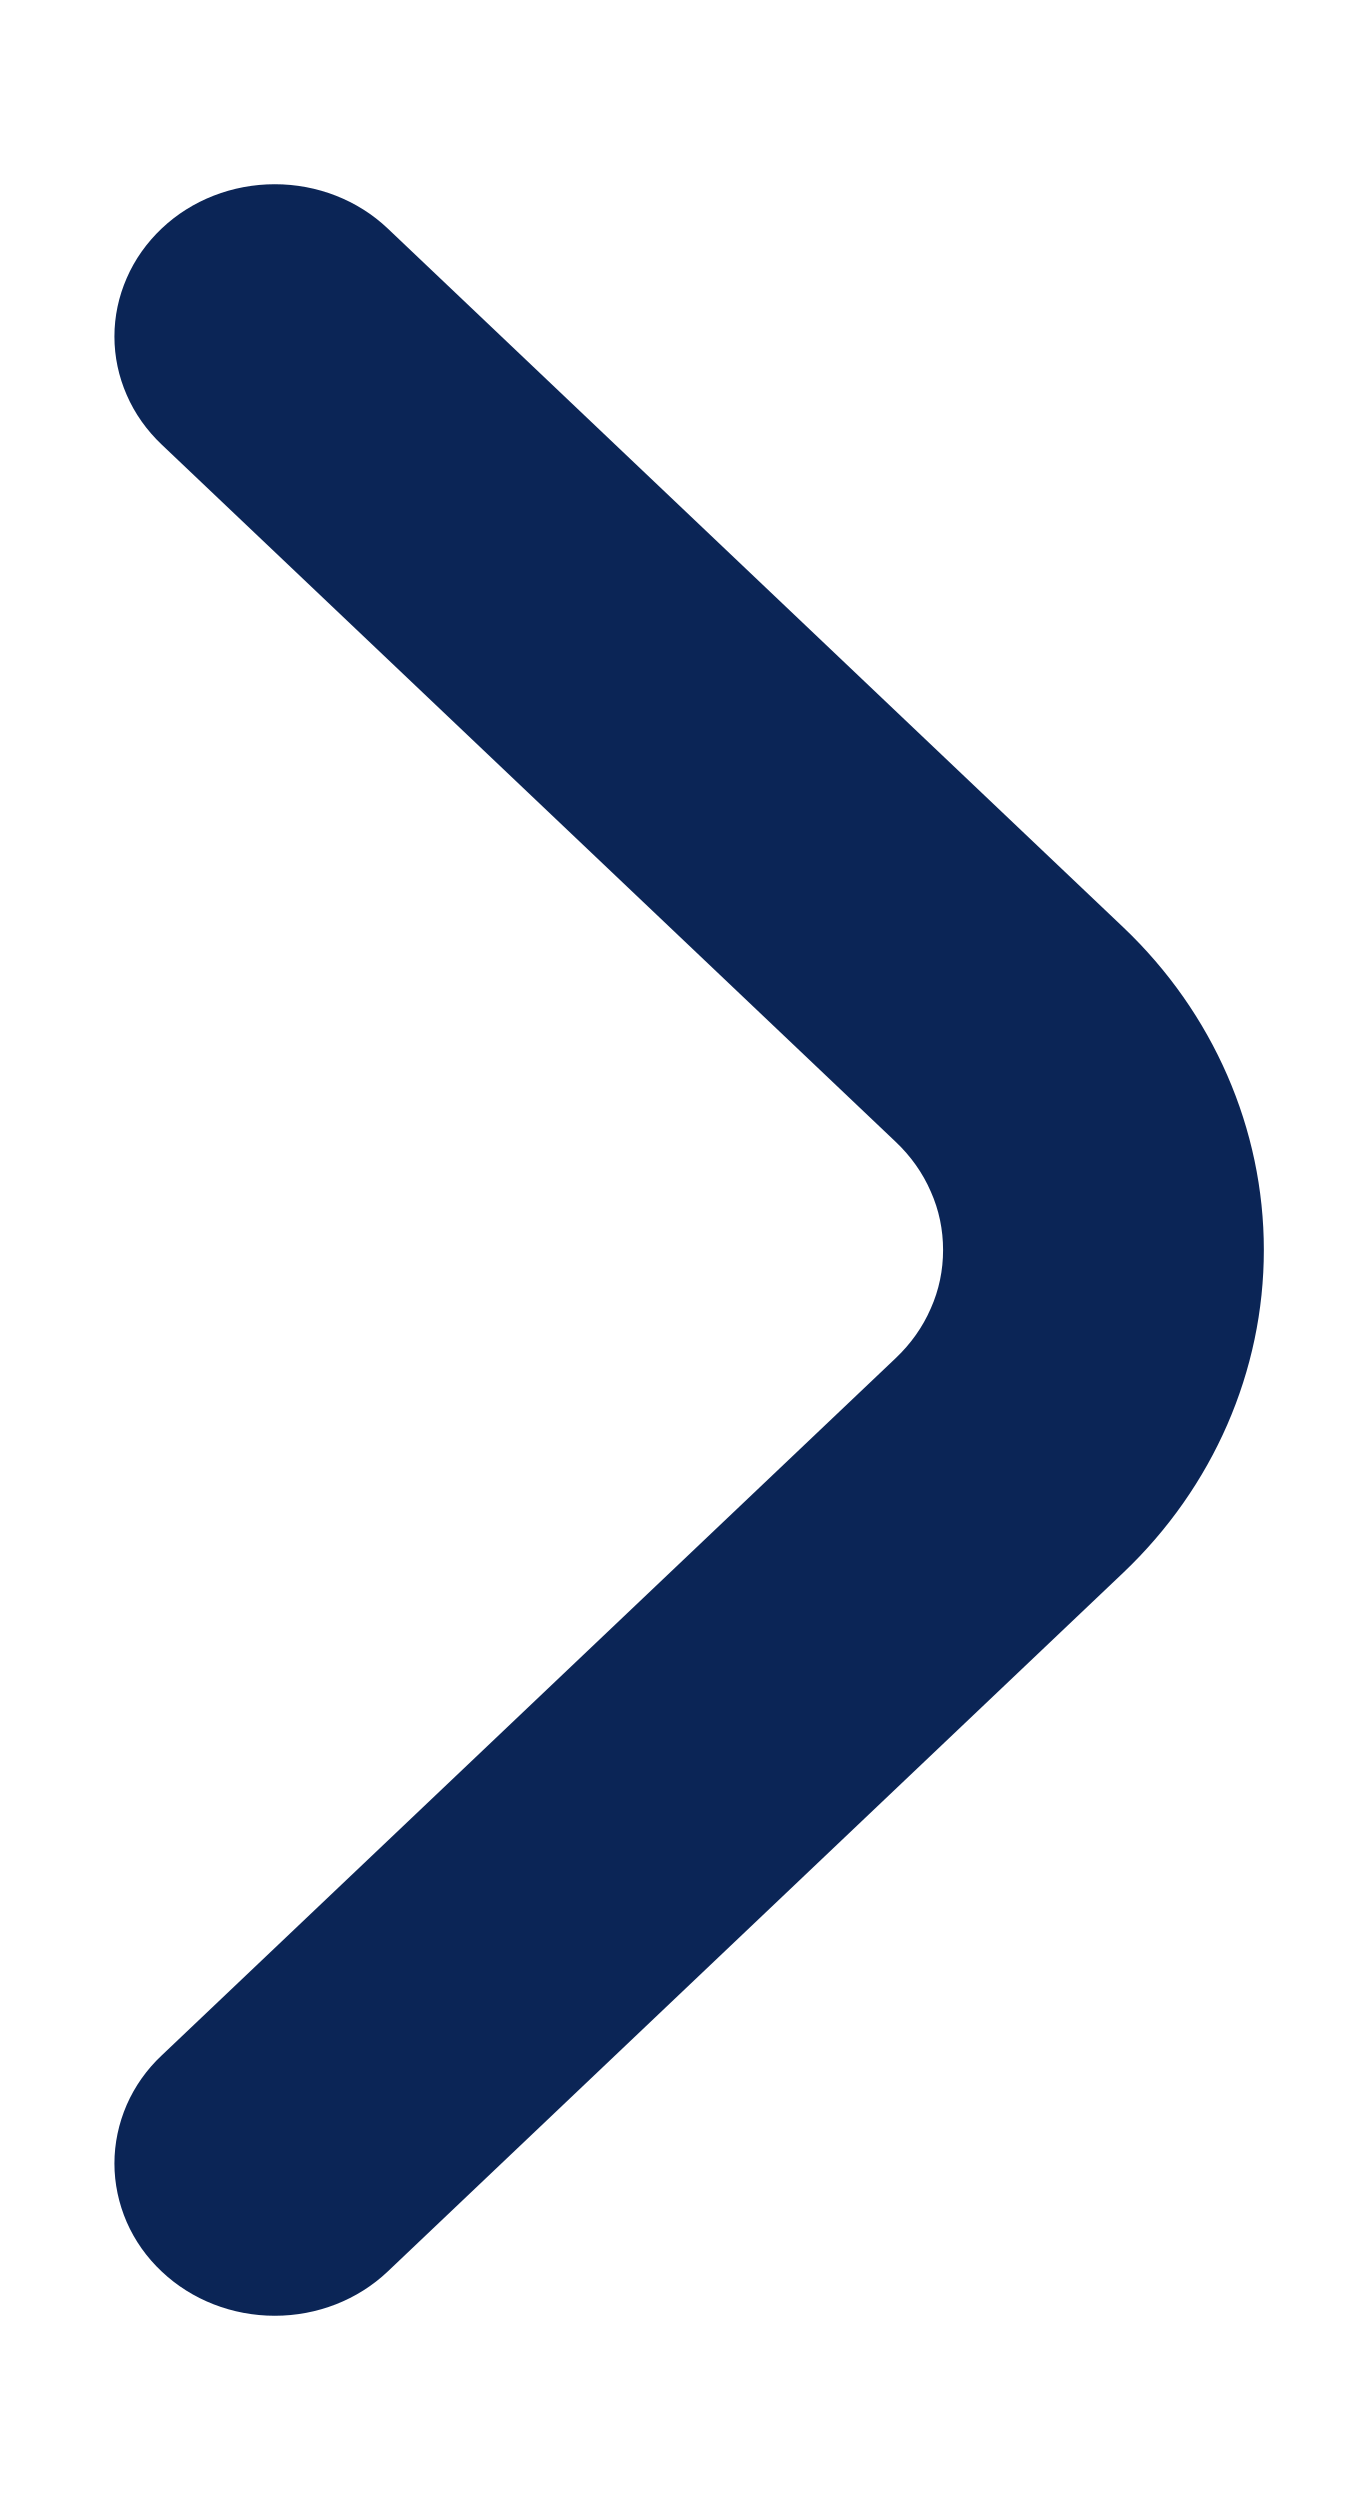
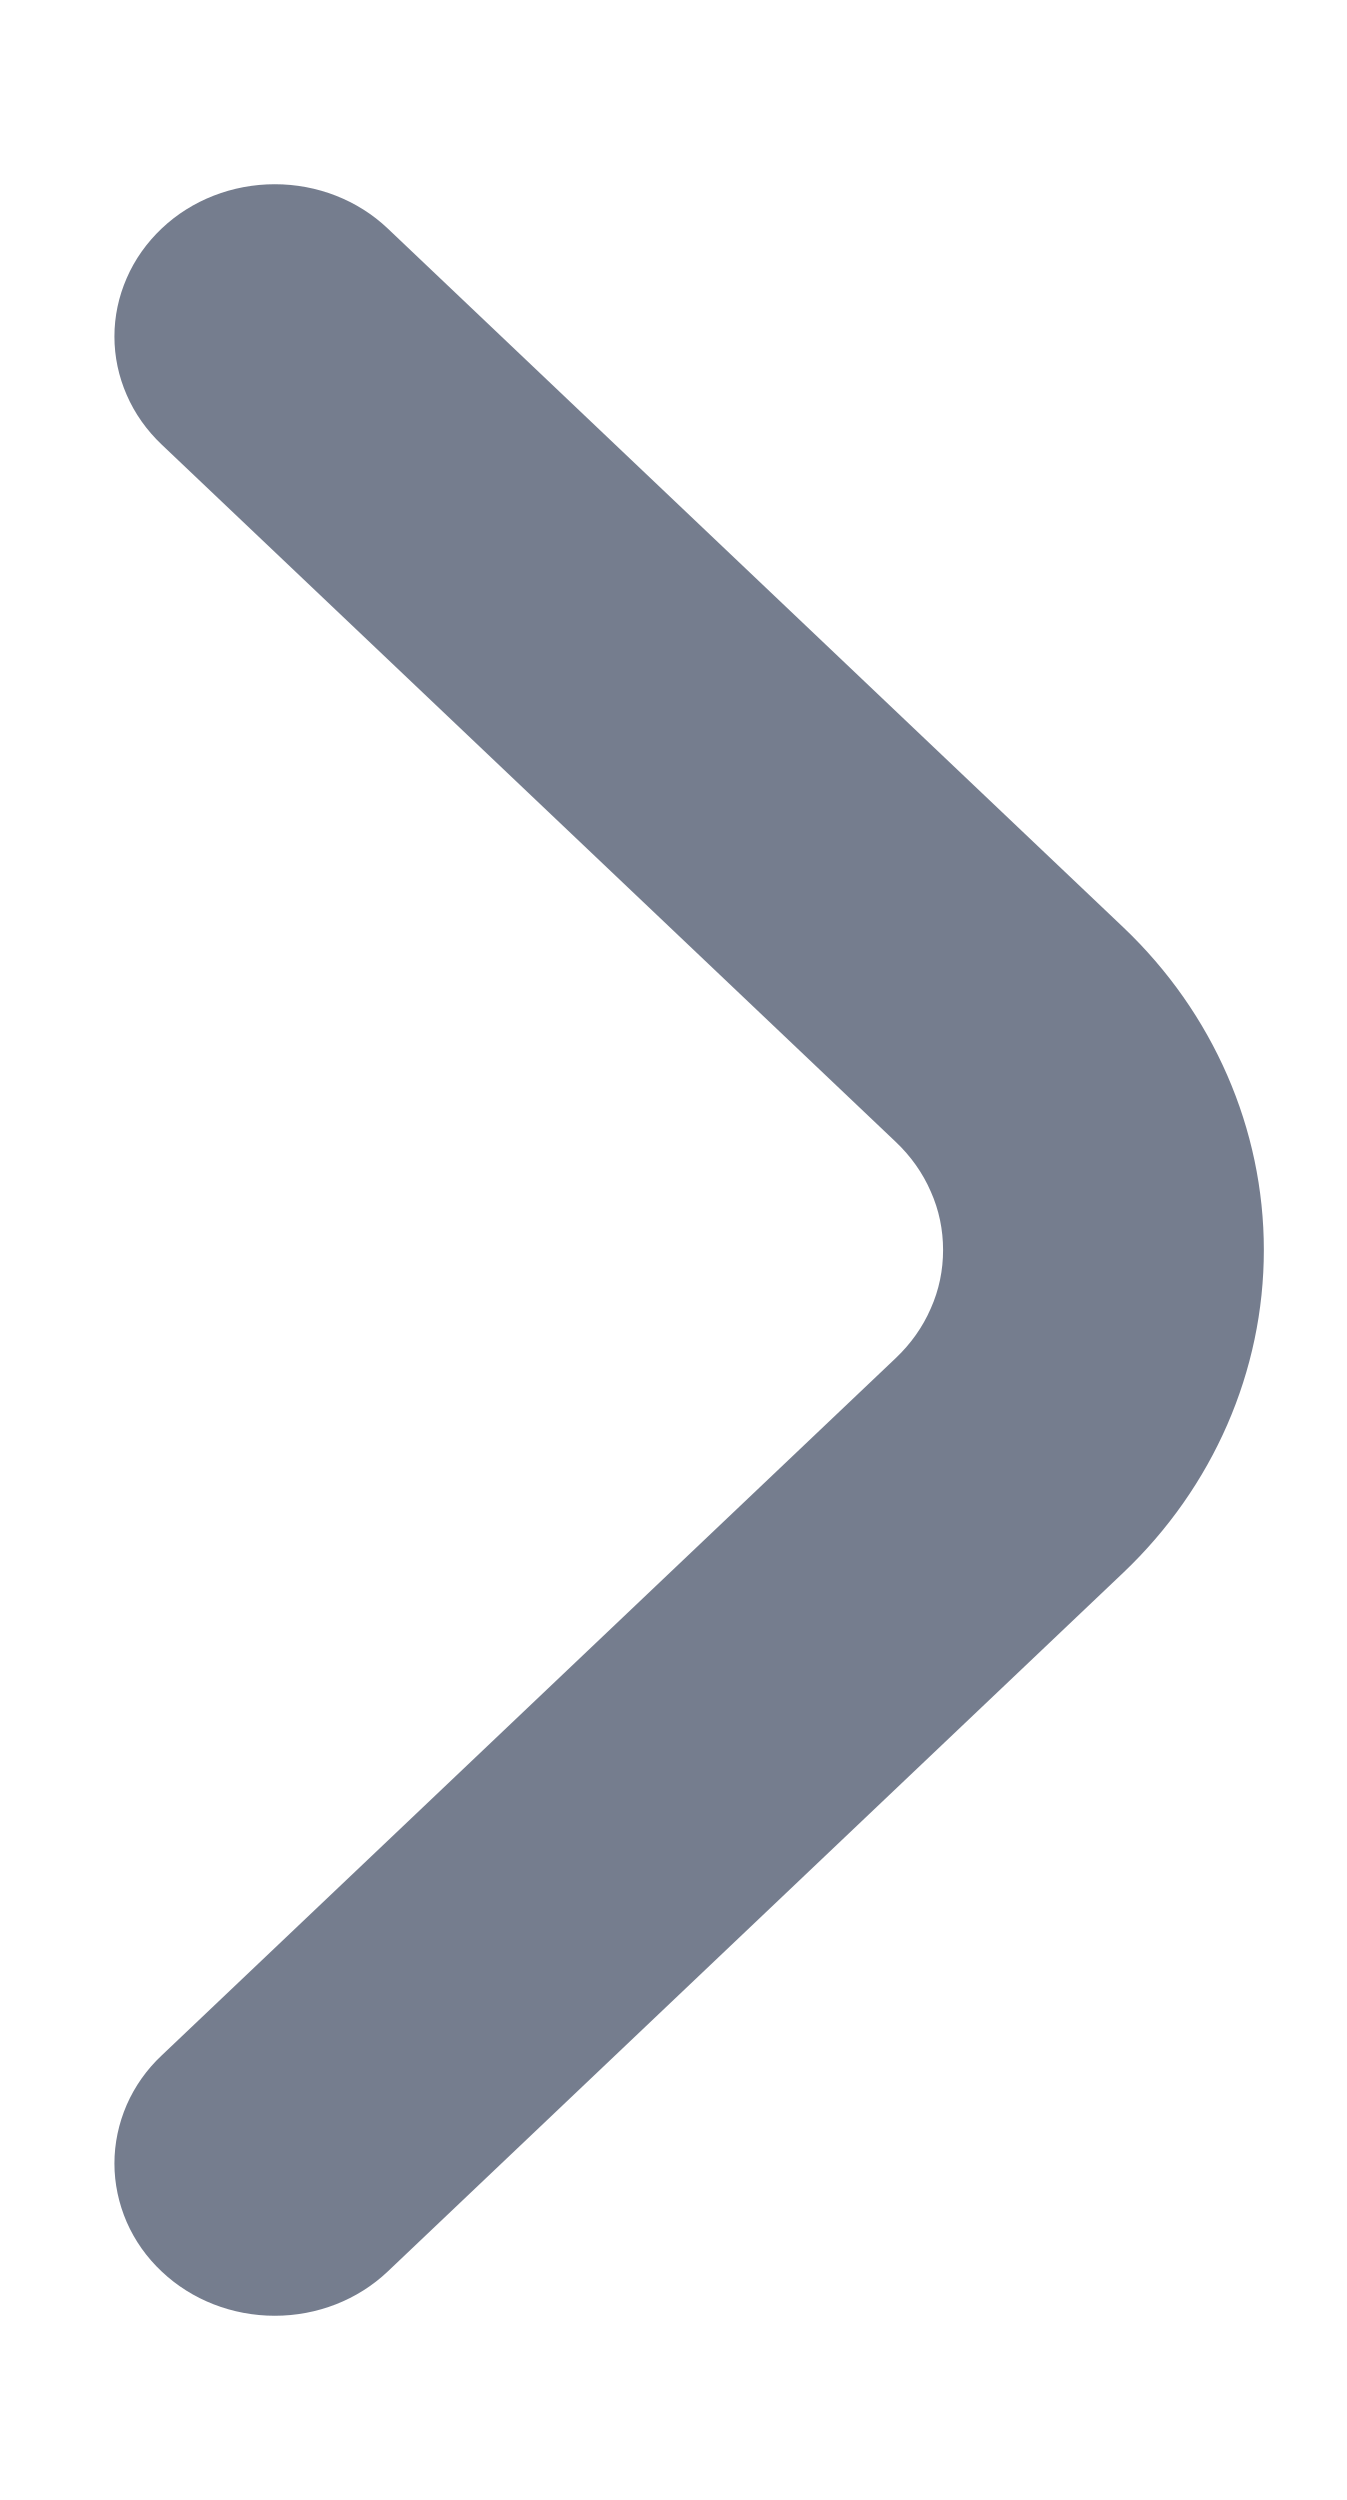
<svg xmlns="http://www.w3.org/2000/svg" width="7" height="13" viewBox="0 0 7 13" fill="none">
-   <path d="M0.841 1.188C0.763 1.262 0.701 1.349 0.659 1.446C0.617 1.542 0.595 1.645 0.595 1.75C0.595 1.855 0.617 1.958 0.659 2.054C0.701 2.151 0.763 2.238 0.841 2.312L4.658 5.938C4.736 6.012 4.798 6.099 4.84 6.196C4.883 6.292 4.904 6.395 4.904 6.5C4.904 6.605 4.883 6.708 4.84 6.804C4.798 6.901 4.736 6.988 4.658 7.062L0.841 10.688C0.763 10.761 0.701 10.849 0.659 10.945C0.617 11.042 0.595 11.146 0.595 11.25C0.595 11.354 0.617 11.458 0.659 11.555C0.701 11.651 0.763 11.739 0.841 11.812C0.997 11.96 1.209 12.042 1.429 12.042C1.649 12.042 1.86 11.96 2.016 11.812L5.841 8.178C6.309 7.733 6.572 7.129 6.572 6.5C6.572 5.871 6.309 5.267 5.841 4.822L2.016 1.188C1.86 1.04 1.649 0.958 1.429 0.958C1.209 0.958 0.997 1.04 0.841 1.188Z" fill="#0B2556" />
+   <path d="M0.841 1.188C0.763 1.262 0.701 1.349 0.659 1.446C0.617 1.542 0.595 1.645 0.595 1.75C0.595 1.855 0.617 1.958 0.659 2.054C0.701 2.151 0.763 2.238 0.841 2.312L4.658 5.938C4.736 6.012 4.798 6.099 4.84 6.196C4.883 6.292 4.904 6.395 4.904 6.5C4.904 6.605 4.883 6.708 4.84 6.804C4.798 6.901 4.736 6.988 4.658 7.062L0.841 10.688C0.763 10.761 0.701 10.849 0.659 10.945C0.617 11.042 0.595 11.146 0.595 11.25C0.595 11.354 0.617 11.458 0.659 11.555C0.701 11.651 0.763 11.739 0.841 11.812C0.997 11.96 1.209 12.042 1.429 12.042C1.649 12.042 1.86 11.96 2.016 11.812L5.841 8.178C6.309 7.733 6.572 7.129 6.572 6.5C6.572 5.871 6.309 5.267 5.841 4.822L2.016 1.188C1.86 1.04 1.649 0.958 1.429 0.958C1.209 0.958 0.997 1.04 0.841 1.188Z" fill="#757D8E" />
</svg>
